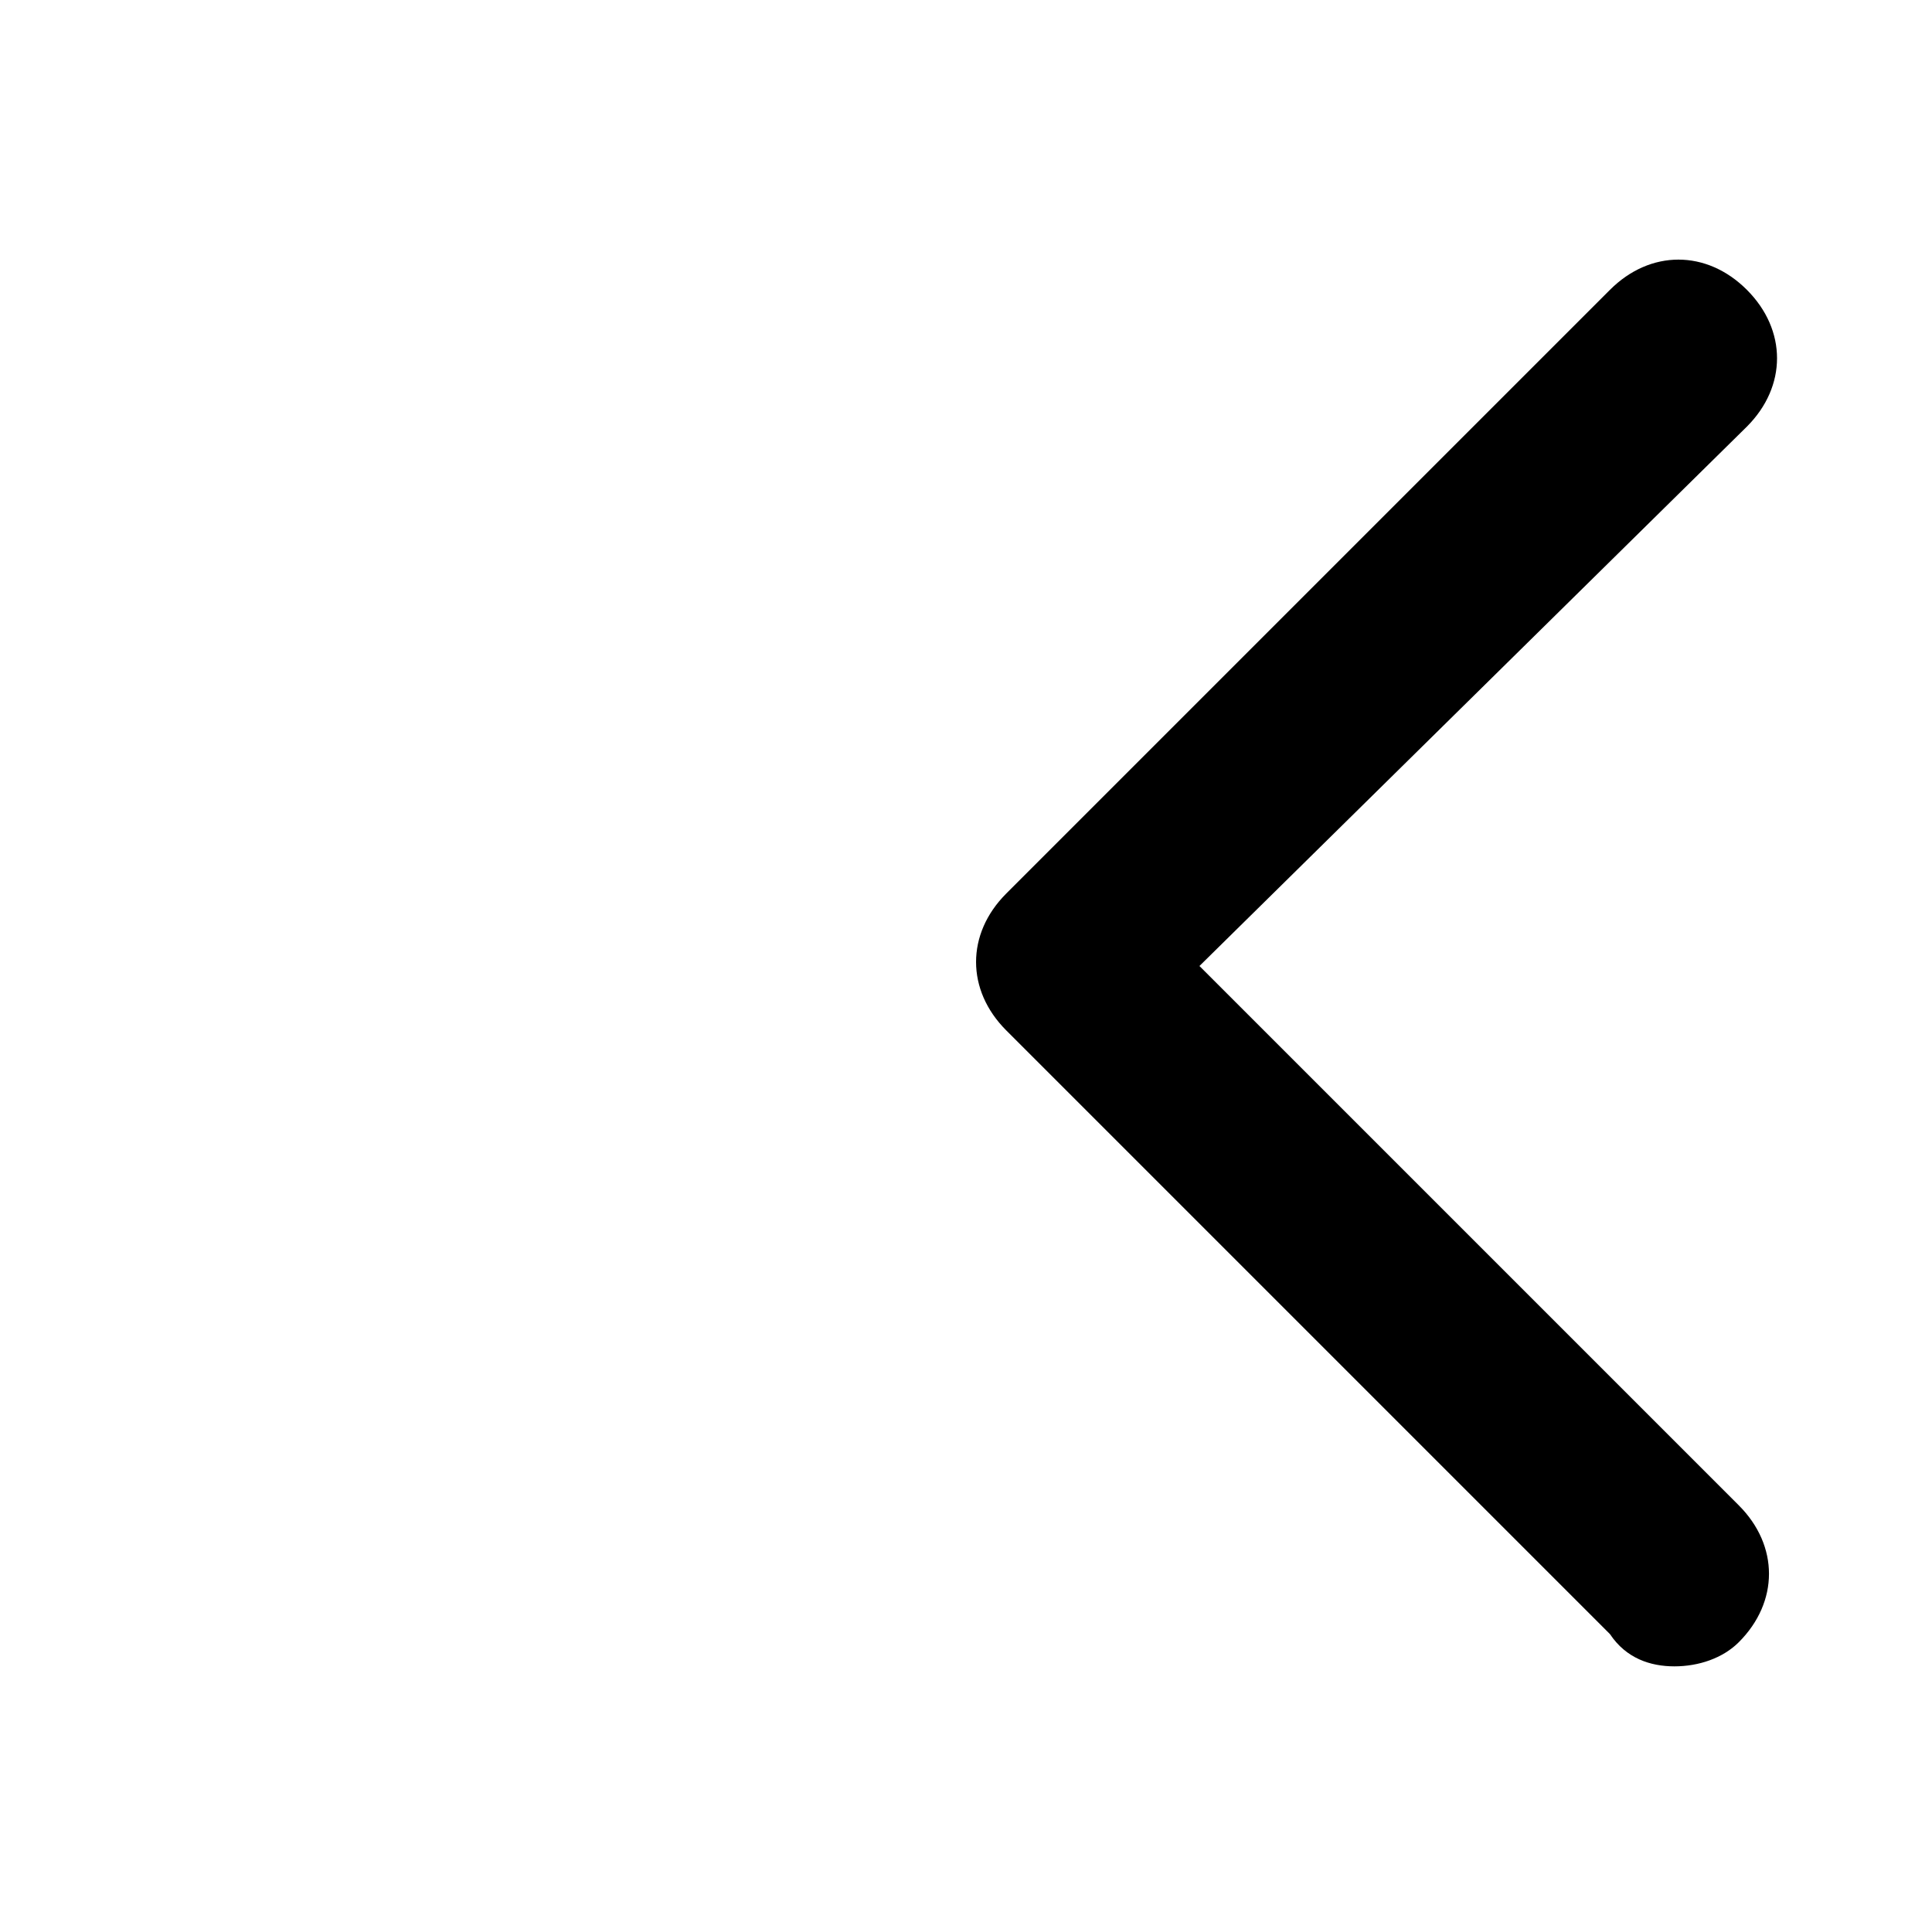
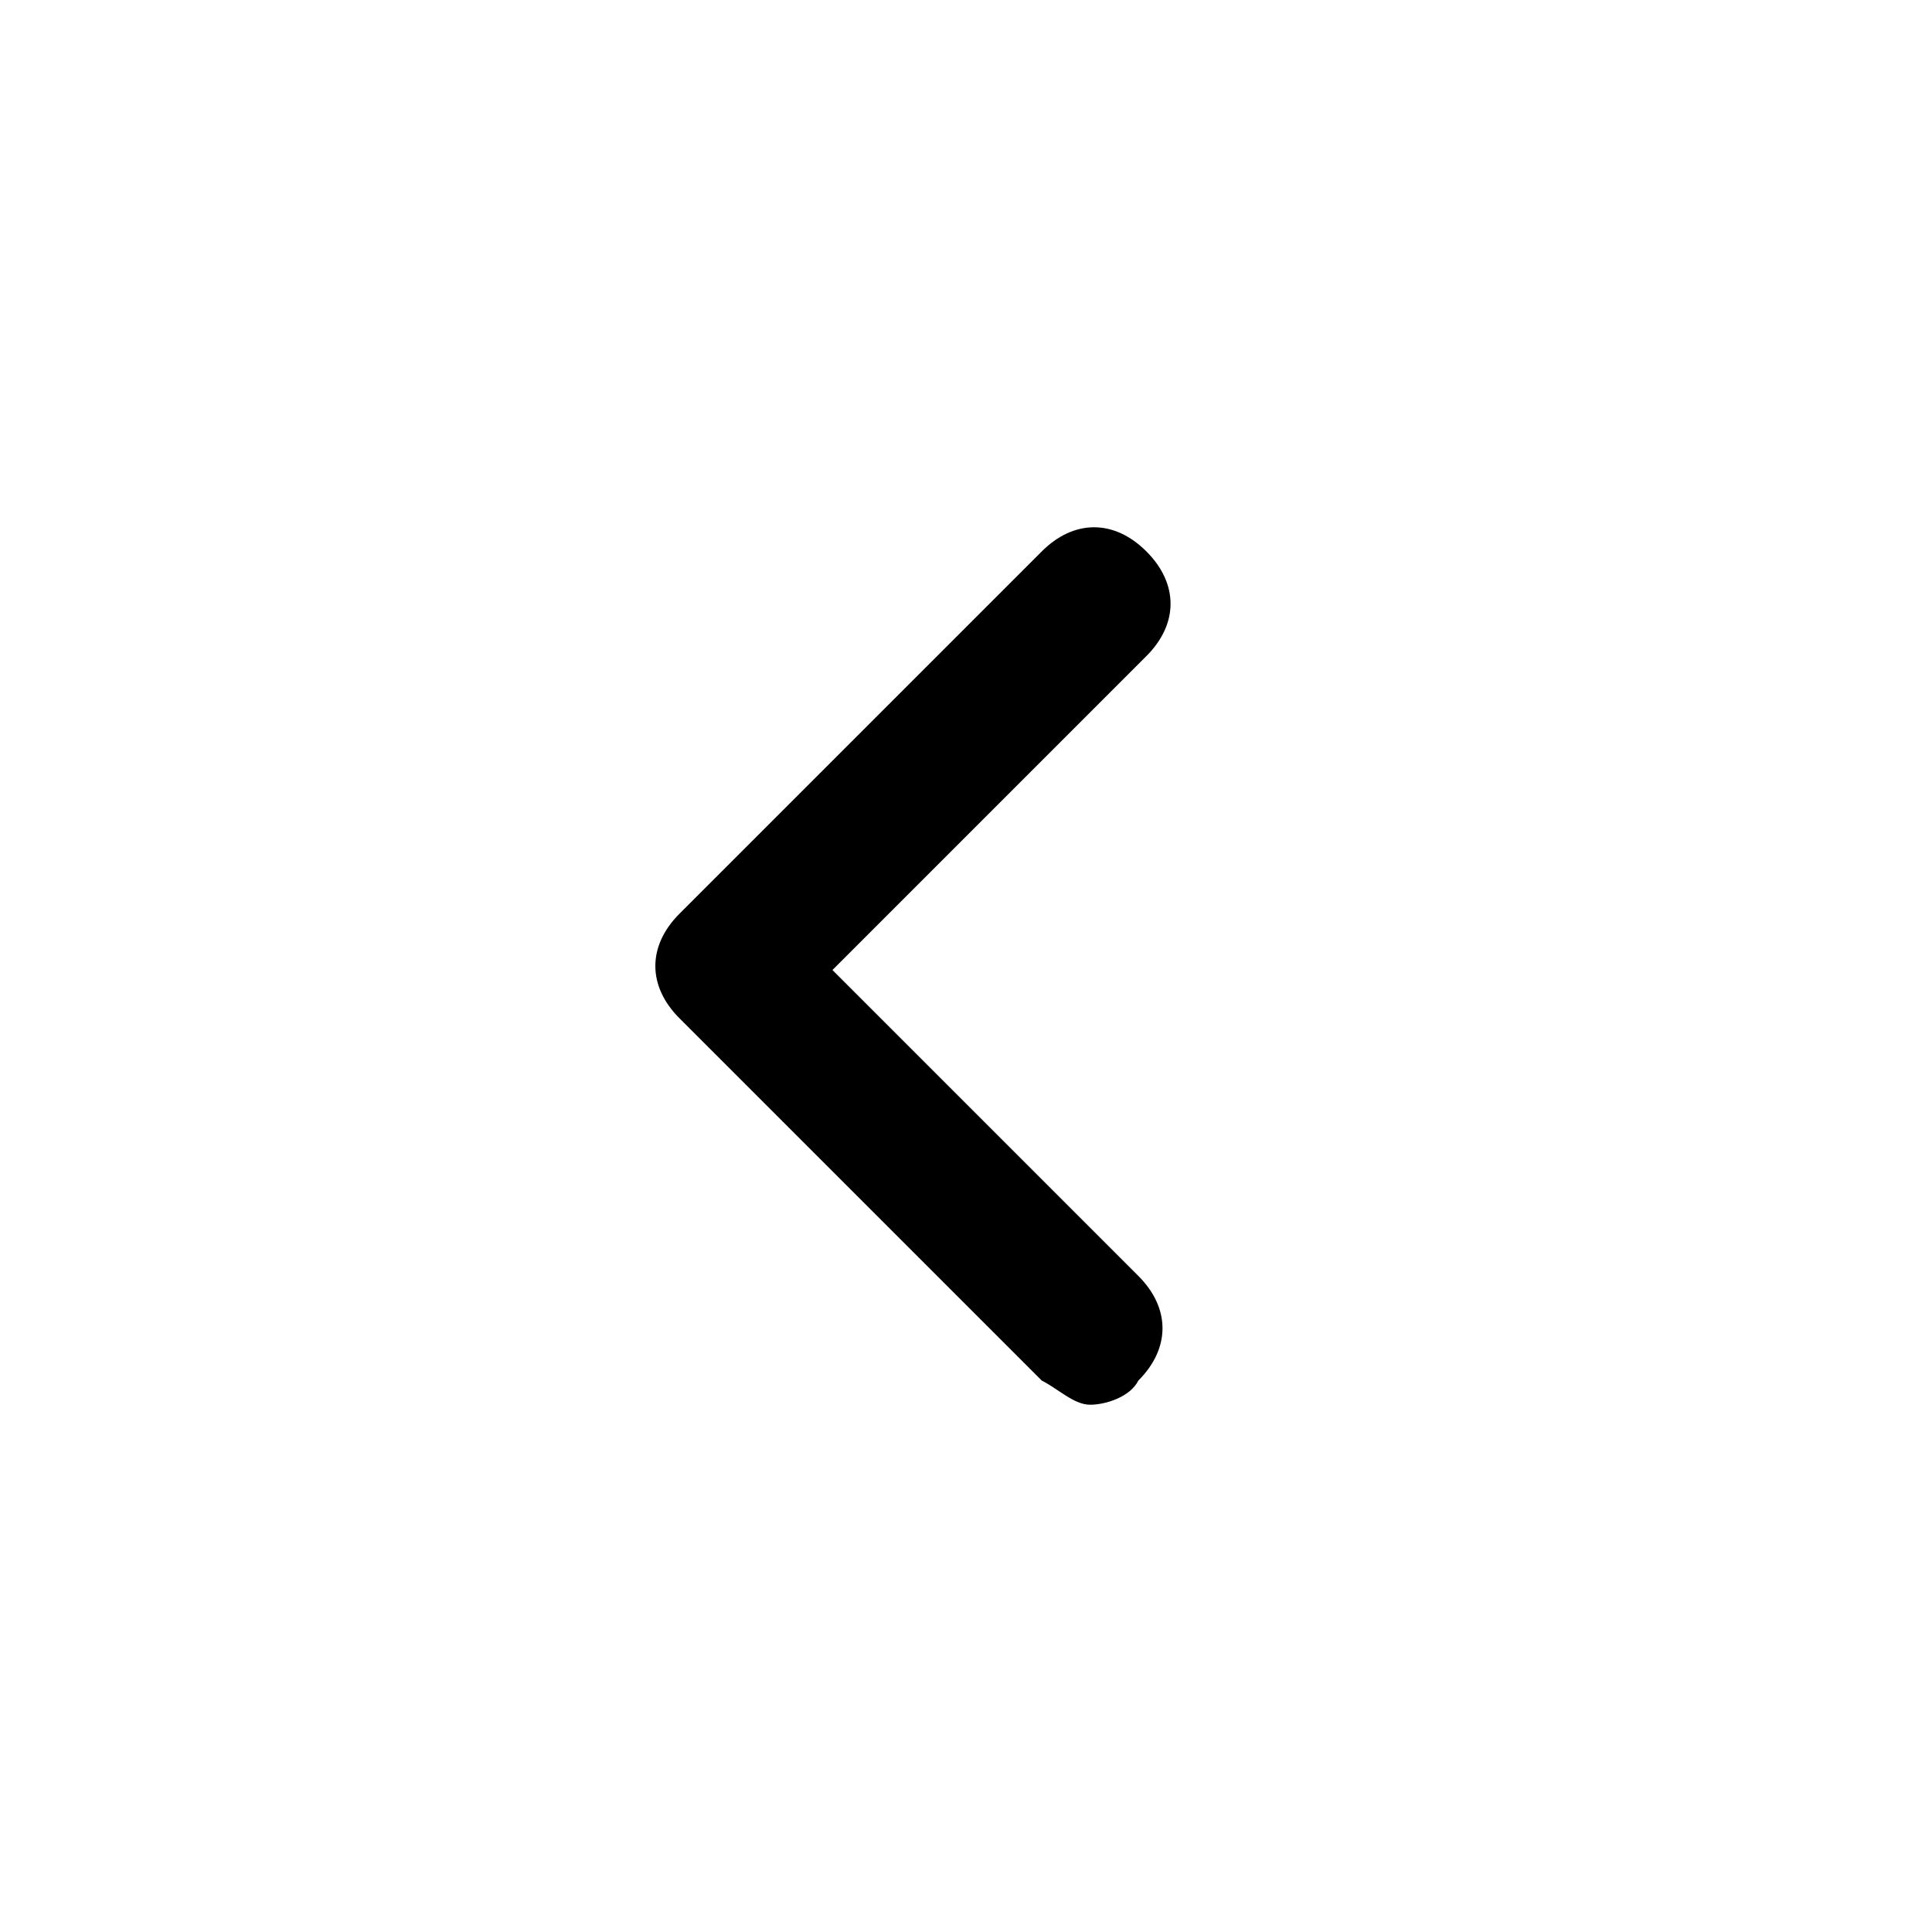
<svg xmlns="http://www.w3.org/2000/svg" width="24" height="24" viewBox="0 0 24 24" fill="none">
-   <path d="M20.8 20.7C20.5 20.7 20.2 20.6 20 20.3L12.5 12.8C12 12.3 12 11.6 12.5 11.1L20 3.6C20.5 3.1 21.2 3.1 21.7 3.6C22.2 4.1 22.2 4.8 21.7 5.3L14.9 12L21.6 18.7C22.1 19.2 22.1 19.9 21.6 20.4C21.4 20.6 21.1 20.7 20.8 20.7Z" fill="currentColor" />
+   <path fill-rule="evenodd" clip-rule="evenodd" d="M13.541 17.45C13.741 17.45 14.041 17.35 14.141 17.15C14.541 16.75 14.541 16.25 14.141 15.85L10.341 12.05L14.241 8.15C14.641 7.75 14.641 7.25 14.241 6.85C13.841 6.45 13.341 6.45 12.941 6.85L8.441 11.35C8.041 11.75 8.041 12.25 8.441 12.65L12.941 17.15C13.141 17.25 13.341 17.45 13.541 17.45Z" fill="currentColor" />
</svg>
